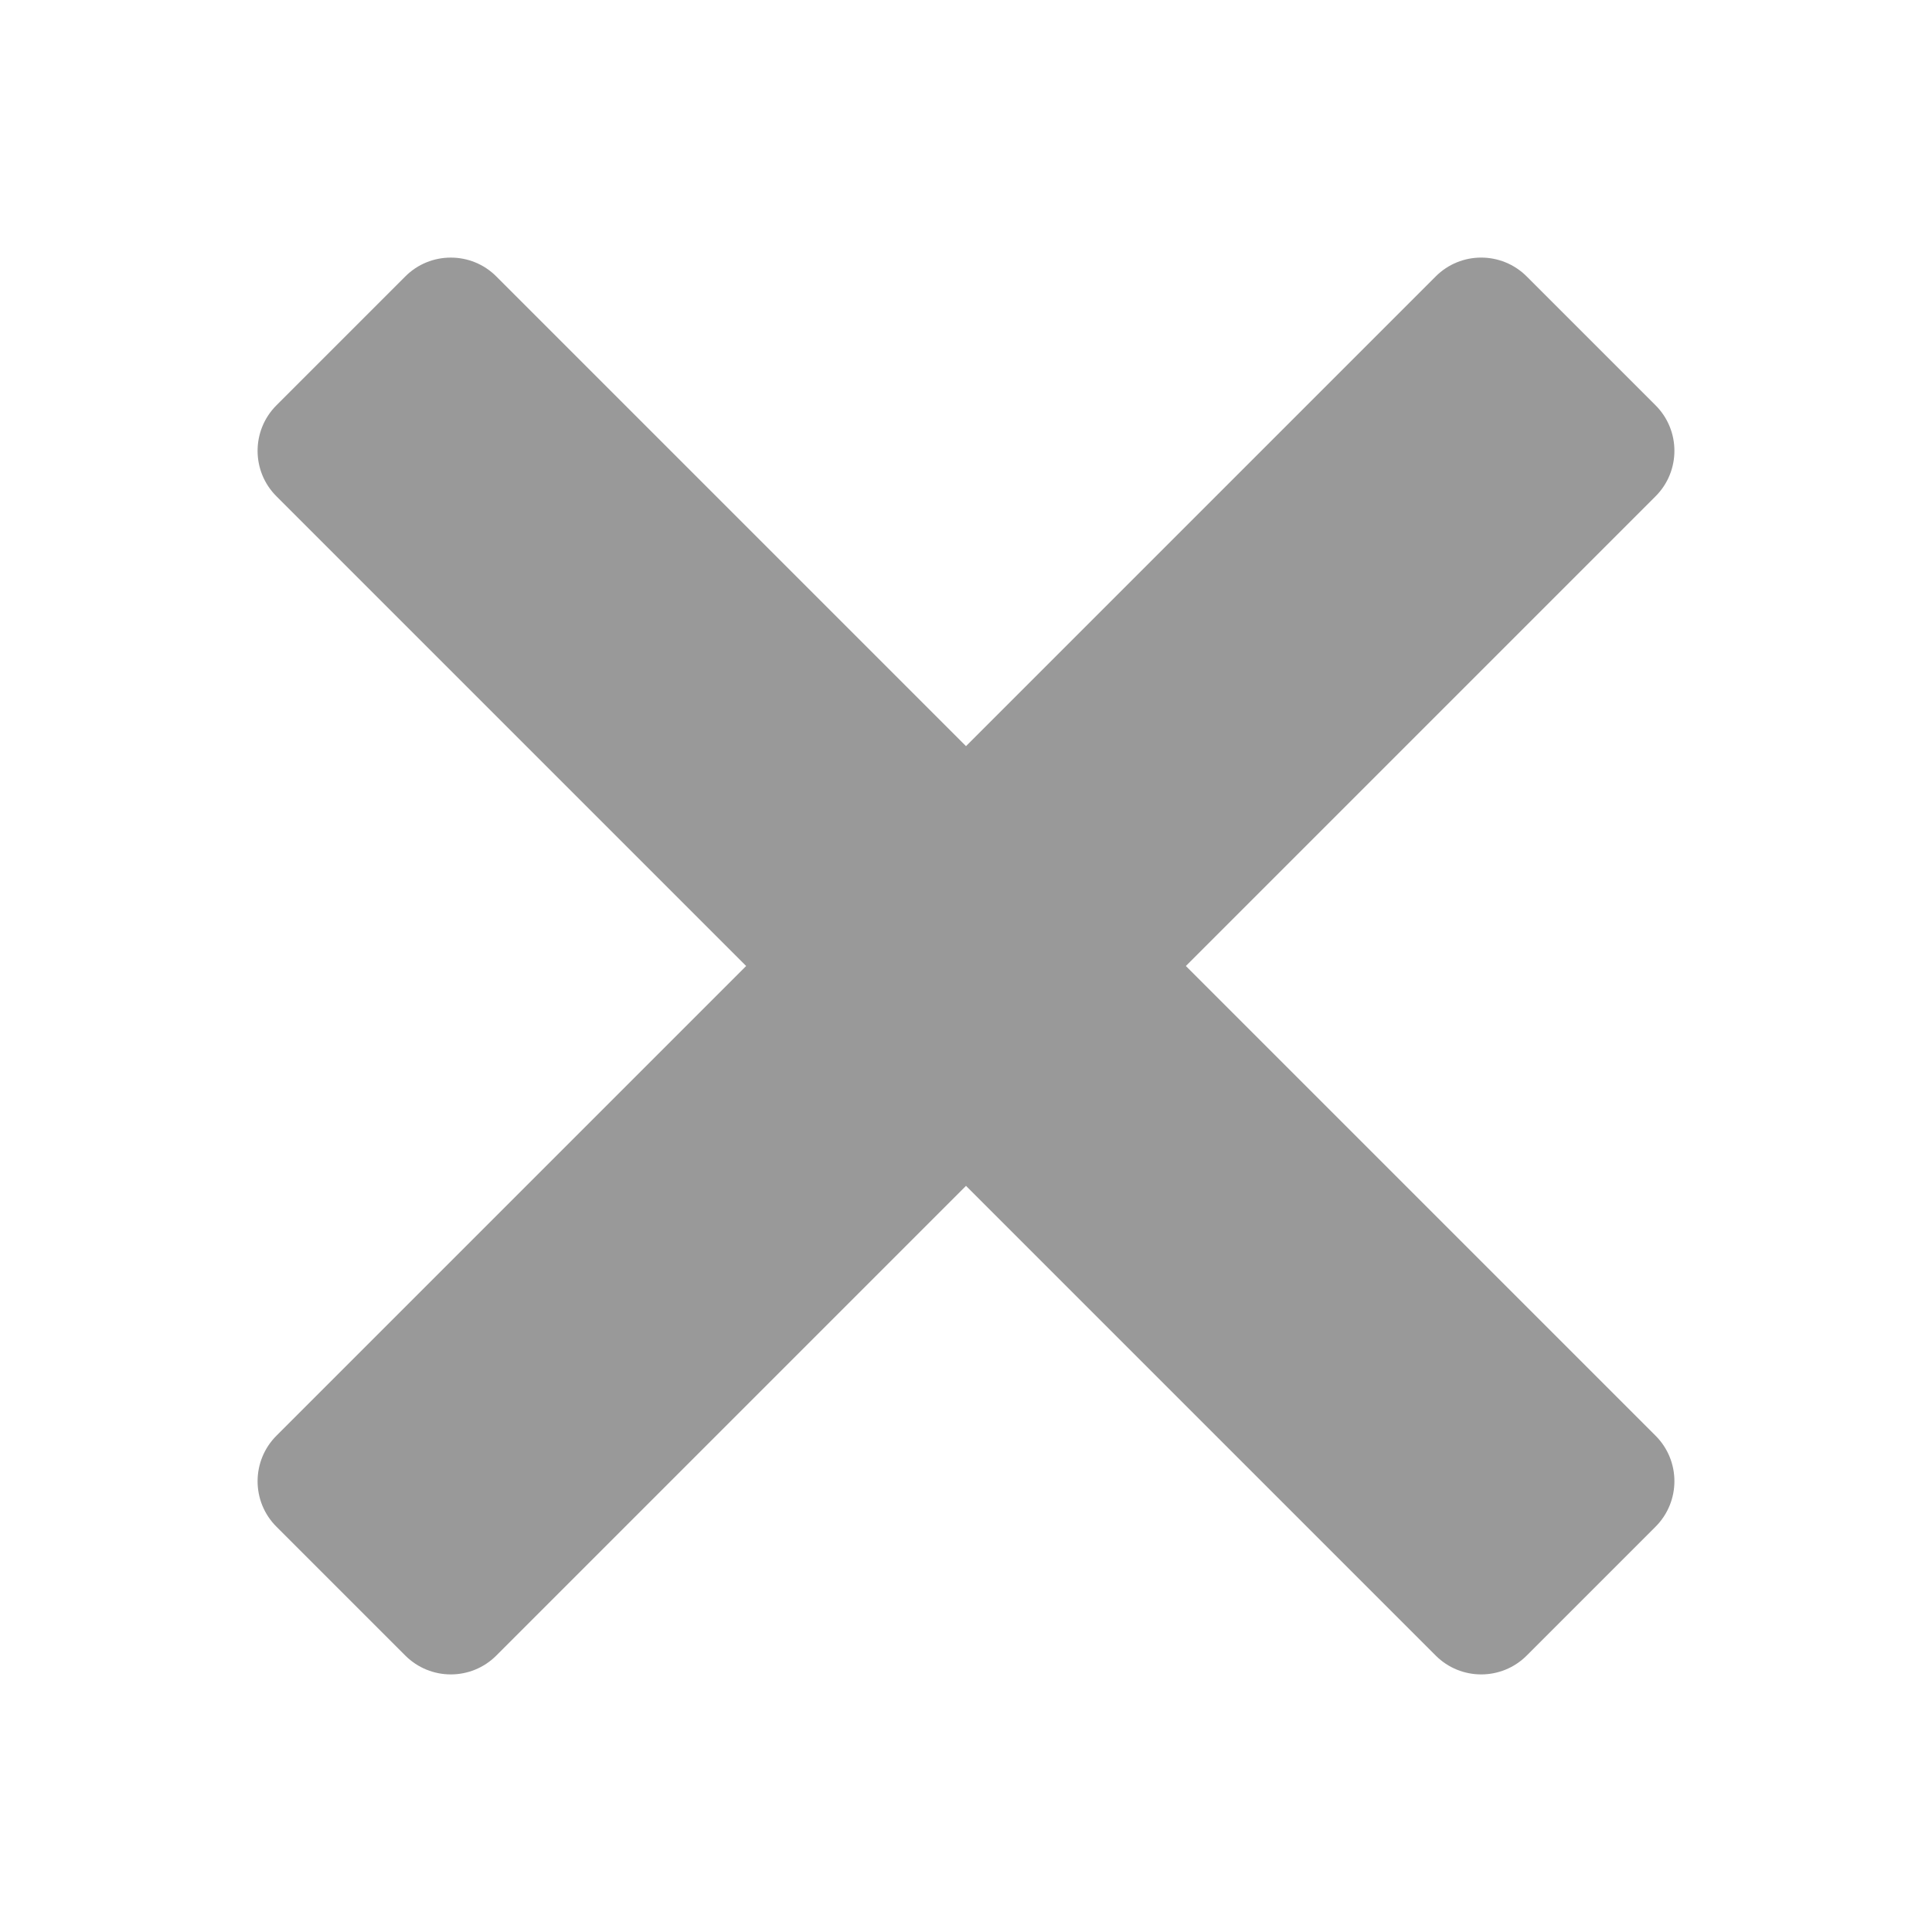
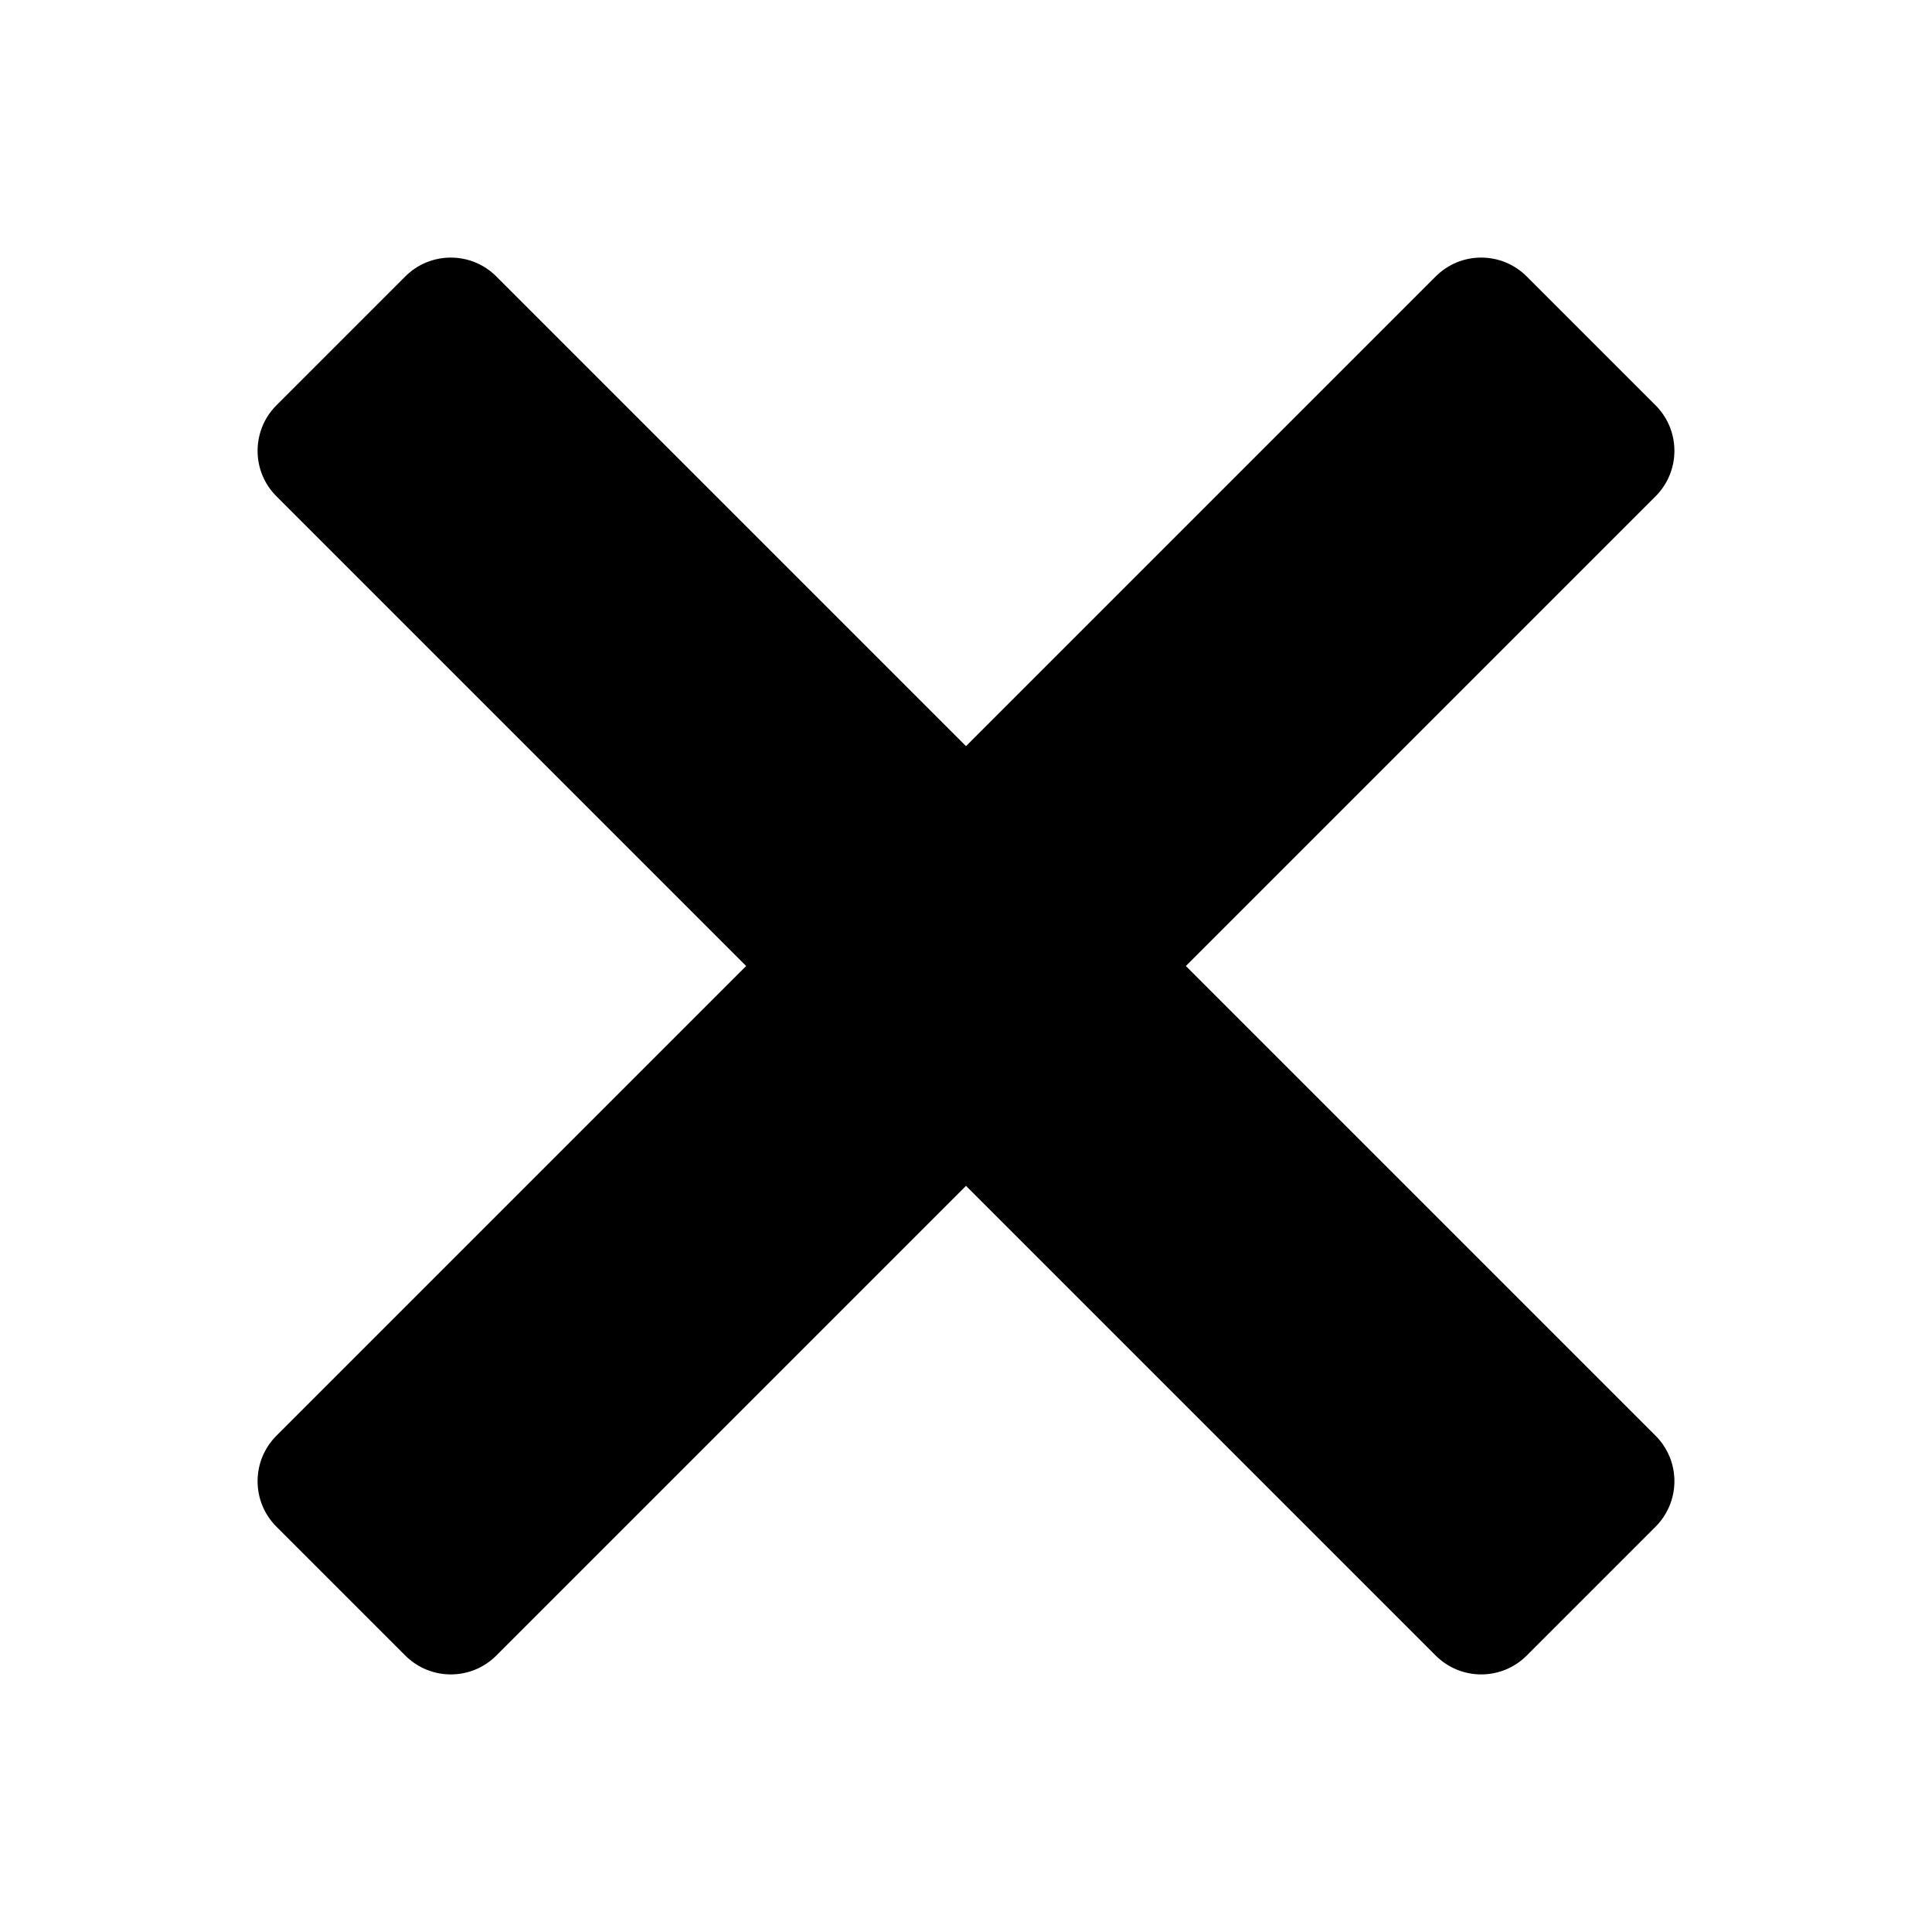
<svg xmlns="http://www.w3.org/2000/svg" viewBox="0 0 30 30" width="480px" height="480px">
-   <path fill="#999" d="M 7 4 C 6.744 4 6.488 4.097 6.293 4.293 L 4.293 6.293 C 3.902 6.684 3.902 7.317 4.293 7.707 L 11.586 15 L 4.293 22.293 C 3.902 22.684 3.902 23.317 4.293 23.707 L 6.293 25.707 C 6.684 26.098 7.317 26.098 7.707 25.707 L 15 18.414 L 22.293 25.707 C 22.683 26.098 23.317 26.098 23.707 25.707 L 25.707 23.707 C 26.098 23.316 26.098 22.683 25.707 22.293 L 18.414 15 L 25.707 7.707 C 26.098 7.317 26.098 6.683 25.707 6.293 L 23.707 4.293 C 23.316 3.902 22.683 3.902 22.293 4.293 L 15 11.586 L 7.707 4.293 C 7.512 4.097 7.256 4 7 4 z" />
+   <path d="M 7 4 C 6.744 4 6.488 4.097 6.293 4.293 L 4.293 6.293 C 3.902 6.684 3.902 7.317 4.293 7.707 L 11.586 15 L 4.293 22.293 C 3.902 22.684 3.902 23.317 4.293 23.707 L 6.293 25.707 C 6.684 26.098 7.317 26.098 7.707 25.707 L 15 18.414 L 22.293 25.707 C 22.683 26.098 23.317 26.098 23.707 25.707 L 25.707 23.707 C 26.098 23.316 26.098 22.683 25.707 22.293 L 18.414 15 L 25.707 7.707 C 26.098 7.317 26.098 6.683 25.707 6.293 L 23.707 4.293 C 23.316 3.902 22.683 3.902 22.293 4.293 L 15 11.586 L 7.707 4.293 C 7.512 4.097 7.256 4 7 4 z" />
</svg>
